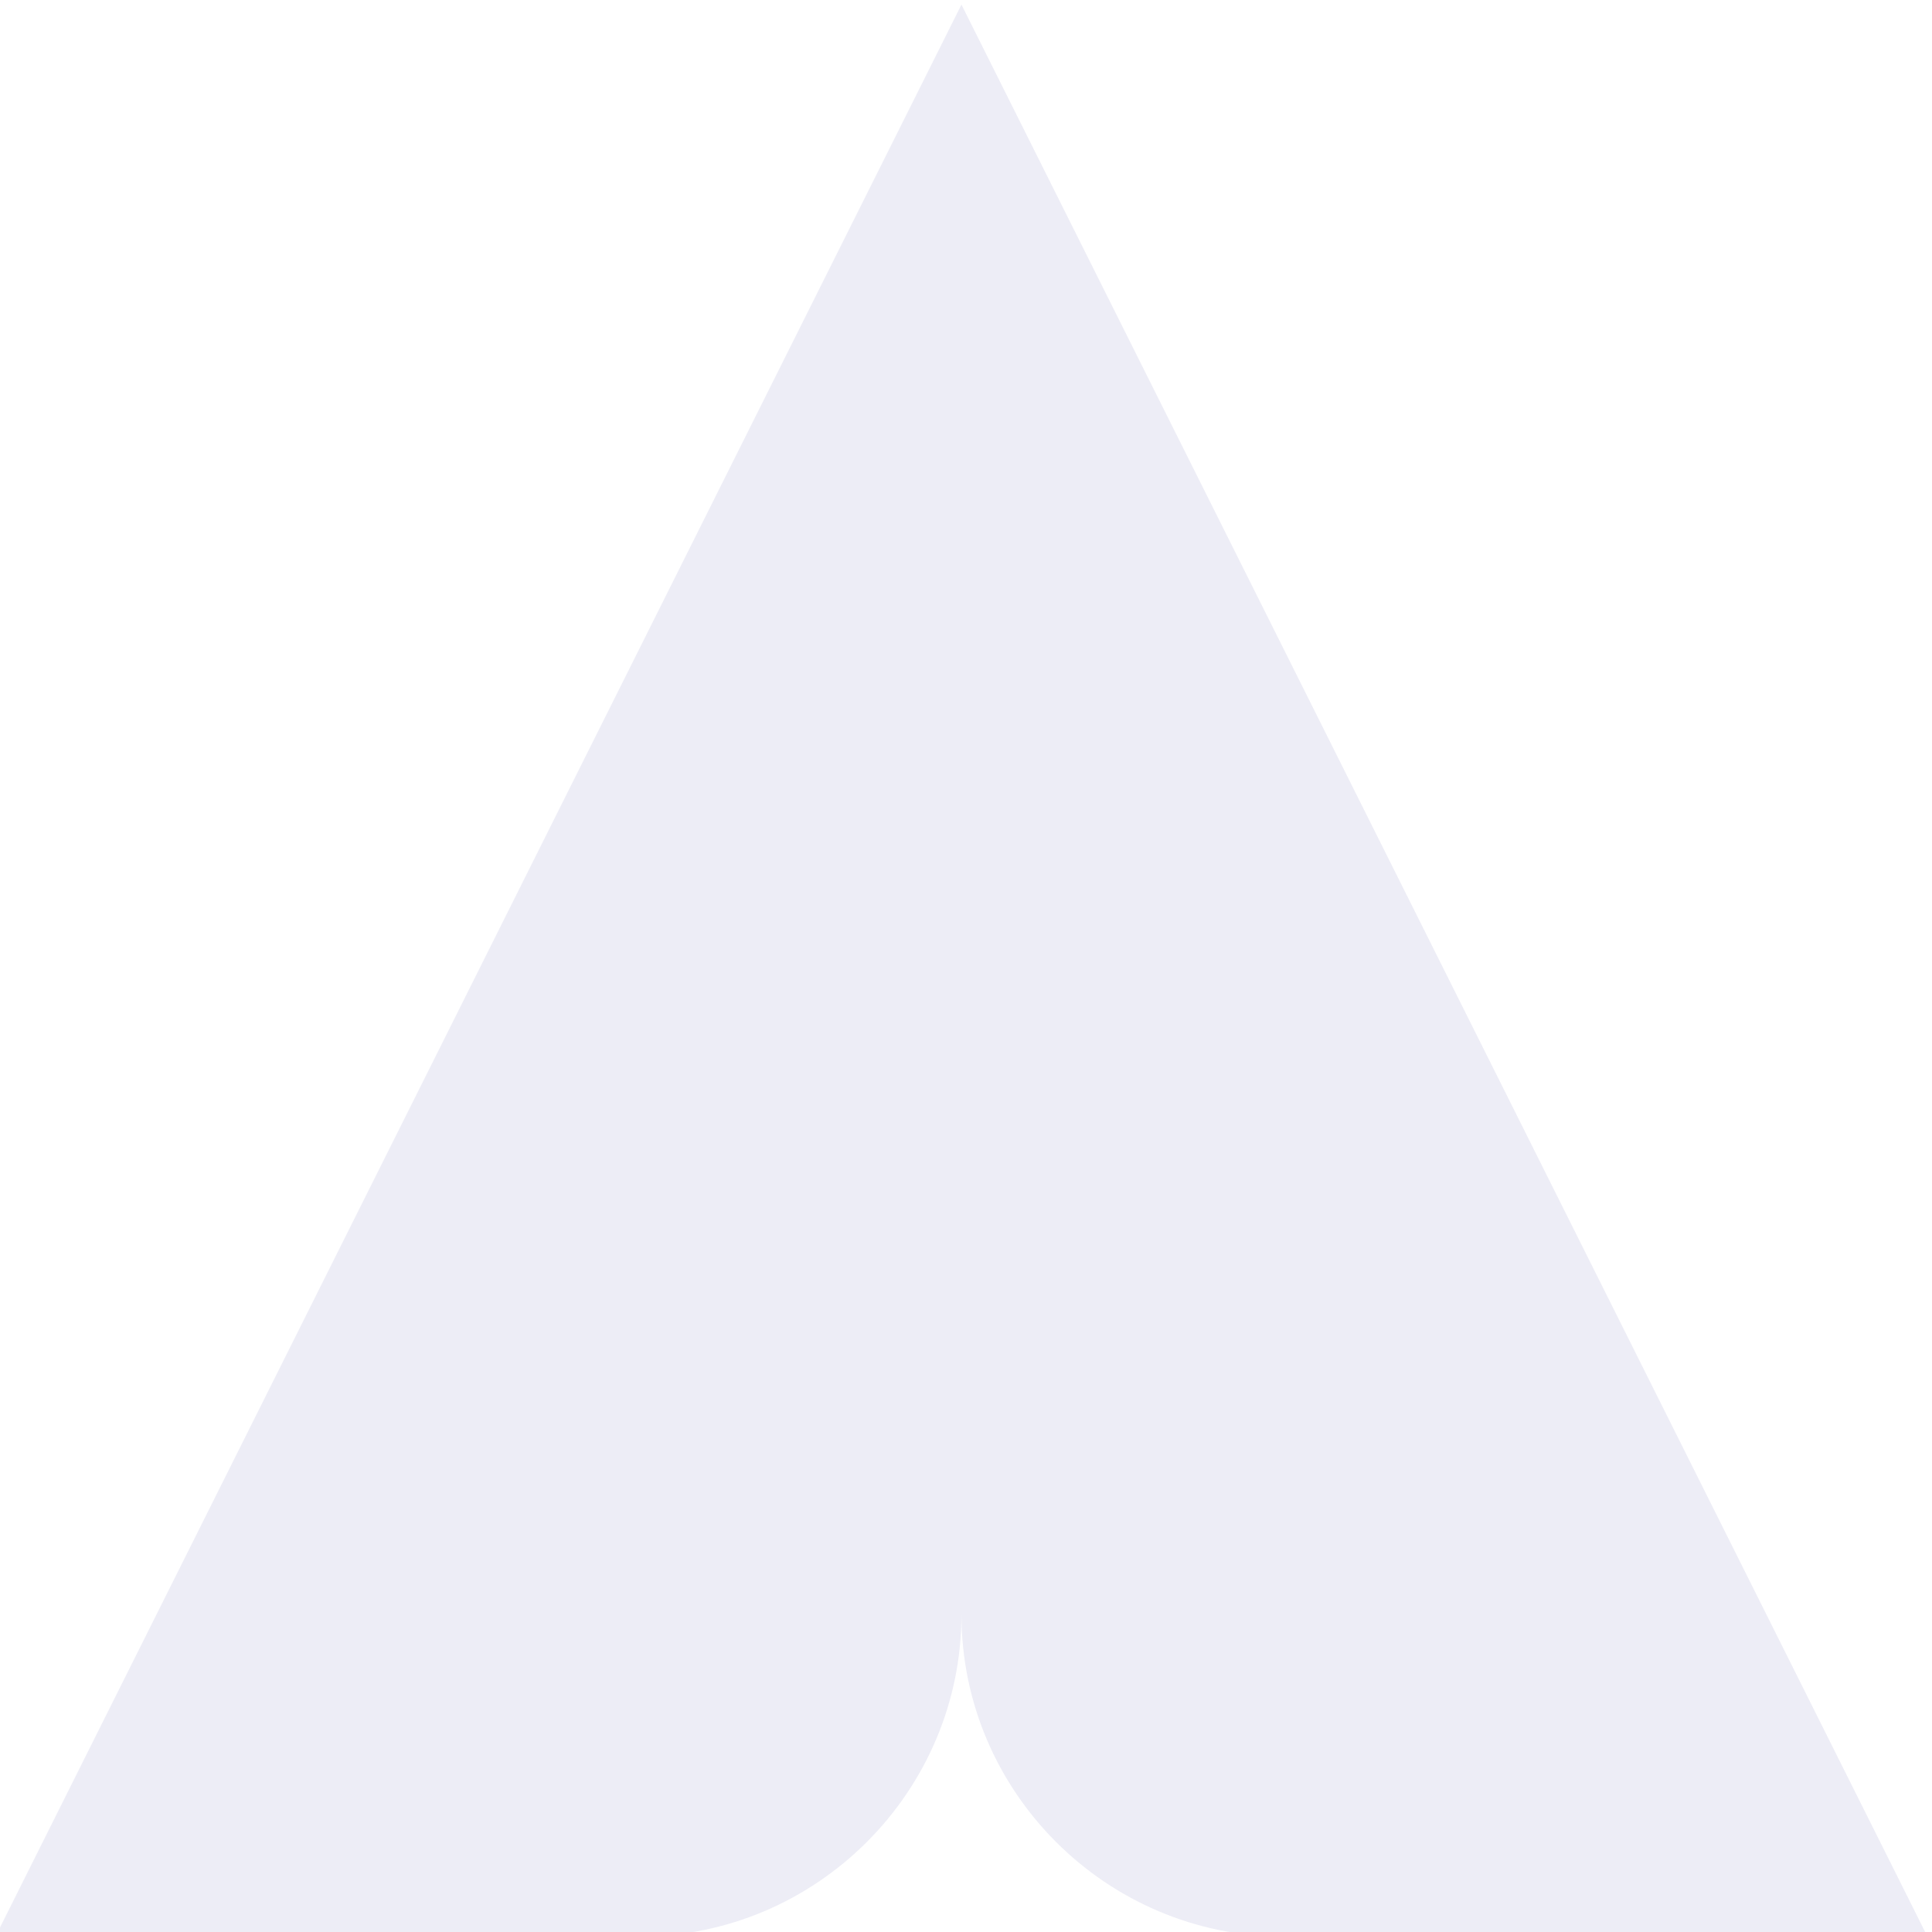
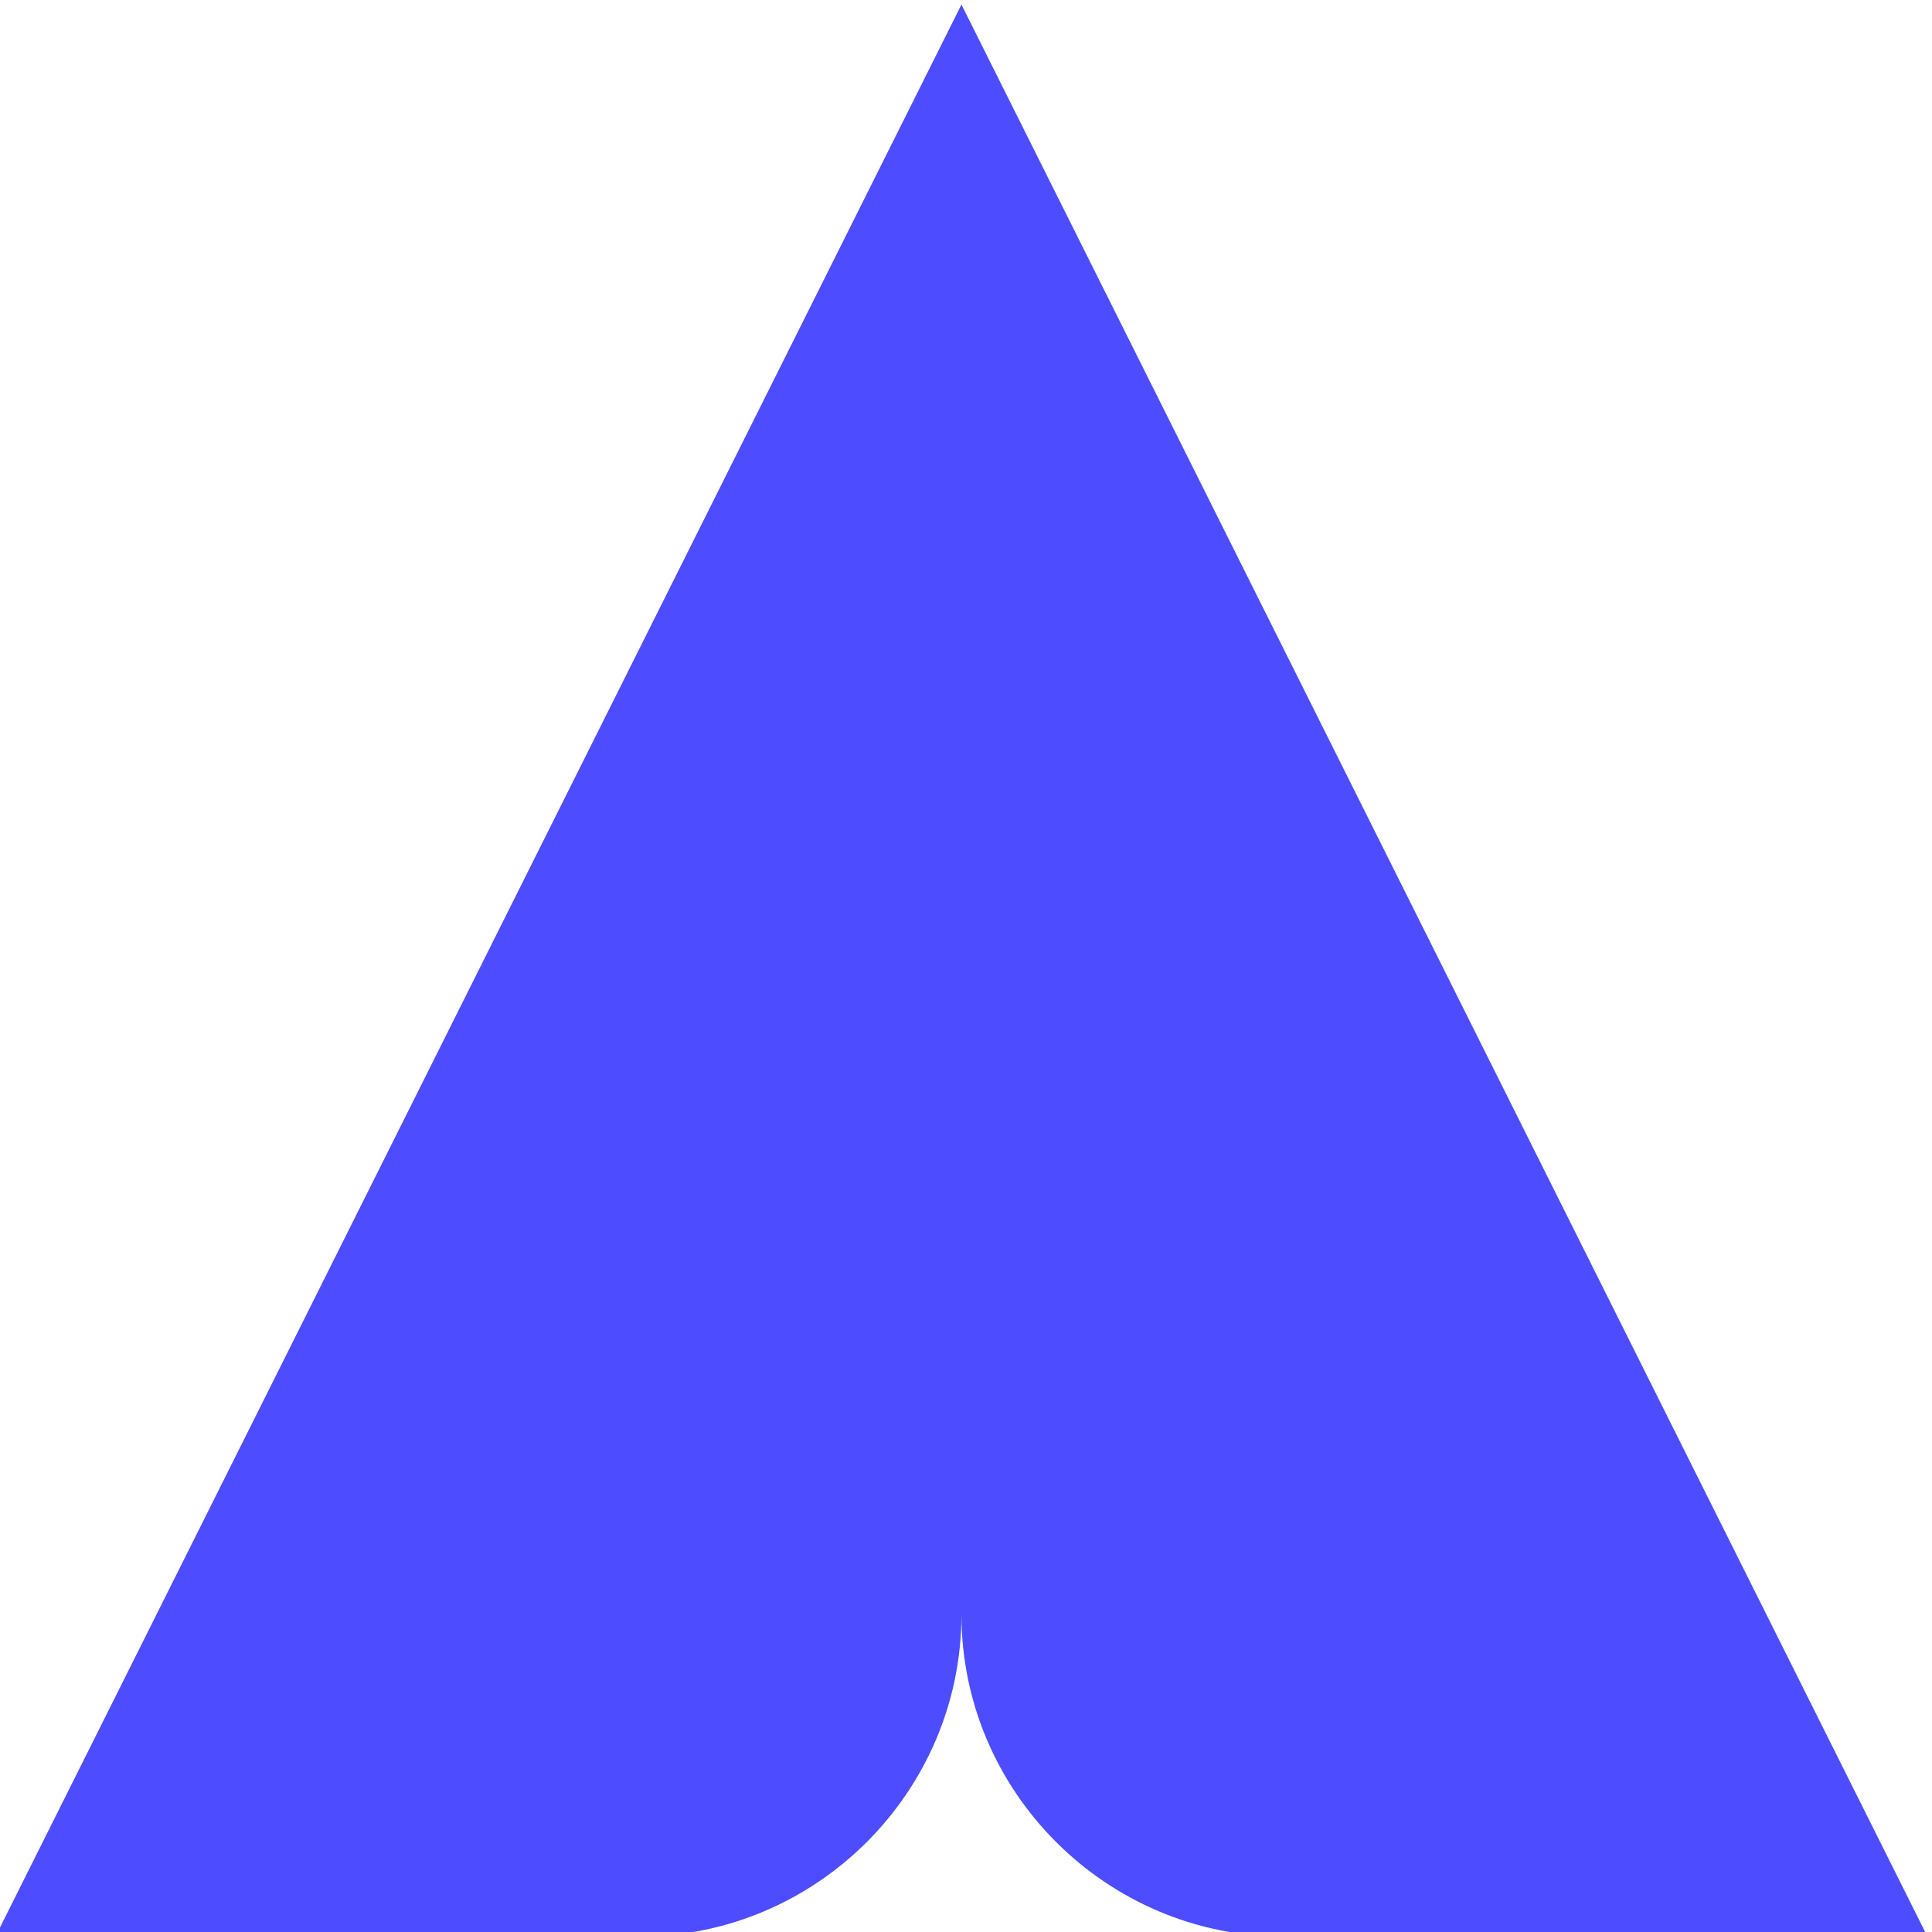
<svg xmlns="http://www.w3.org/2000/svg" xml:space="preserve" width="30mm" height="30mm" version="1.1" style="shape-rendering:geometricPrecision; text-rendering:geometricPrecision; image-rendering:optimizeQuality; fill-rule:evenodd; clip-rule:evenodd" viewBox="0 0 3000 3000">
  <defs>
    <style type="text/css">

- .fil0 {fill:#ededf6}
+ .fil0 {fill:#4d4dff}

</style>
  </defs>
  <g id="Camada_x0020_1">
    <path class="fil0" d="M1992.93 3007.07l1000 0 -1500 -3000 -1500 3000 1000 0c275,0 500,-225 500,-500 0,275 225,500 500,500z" />
  </g>
</svg>
